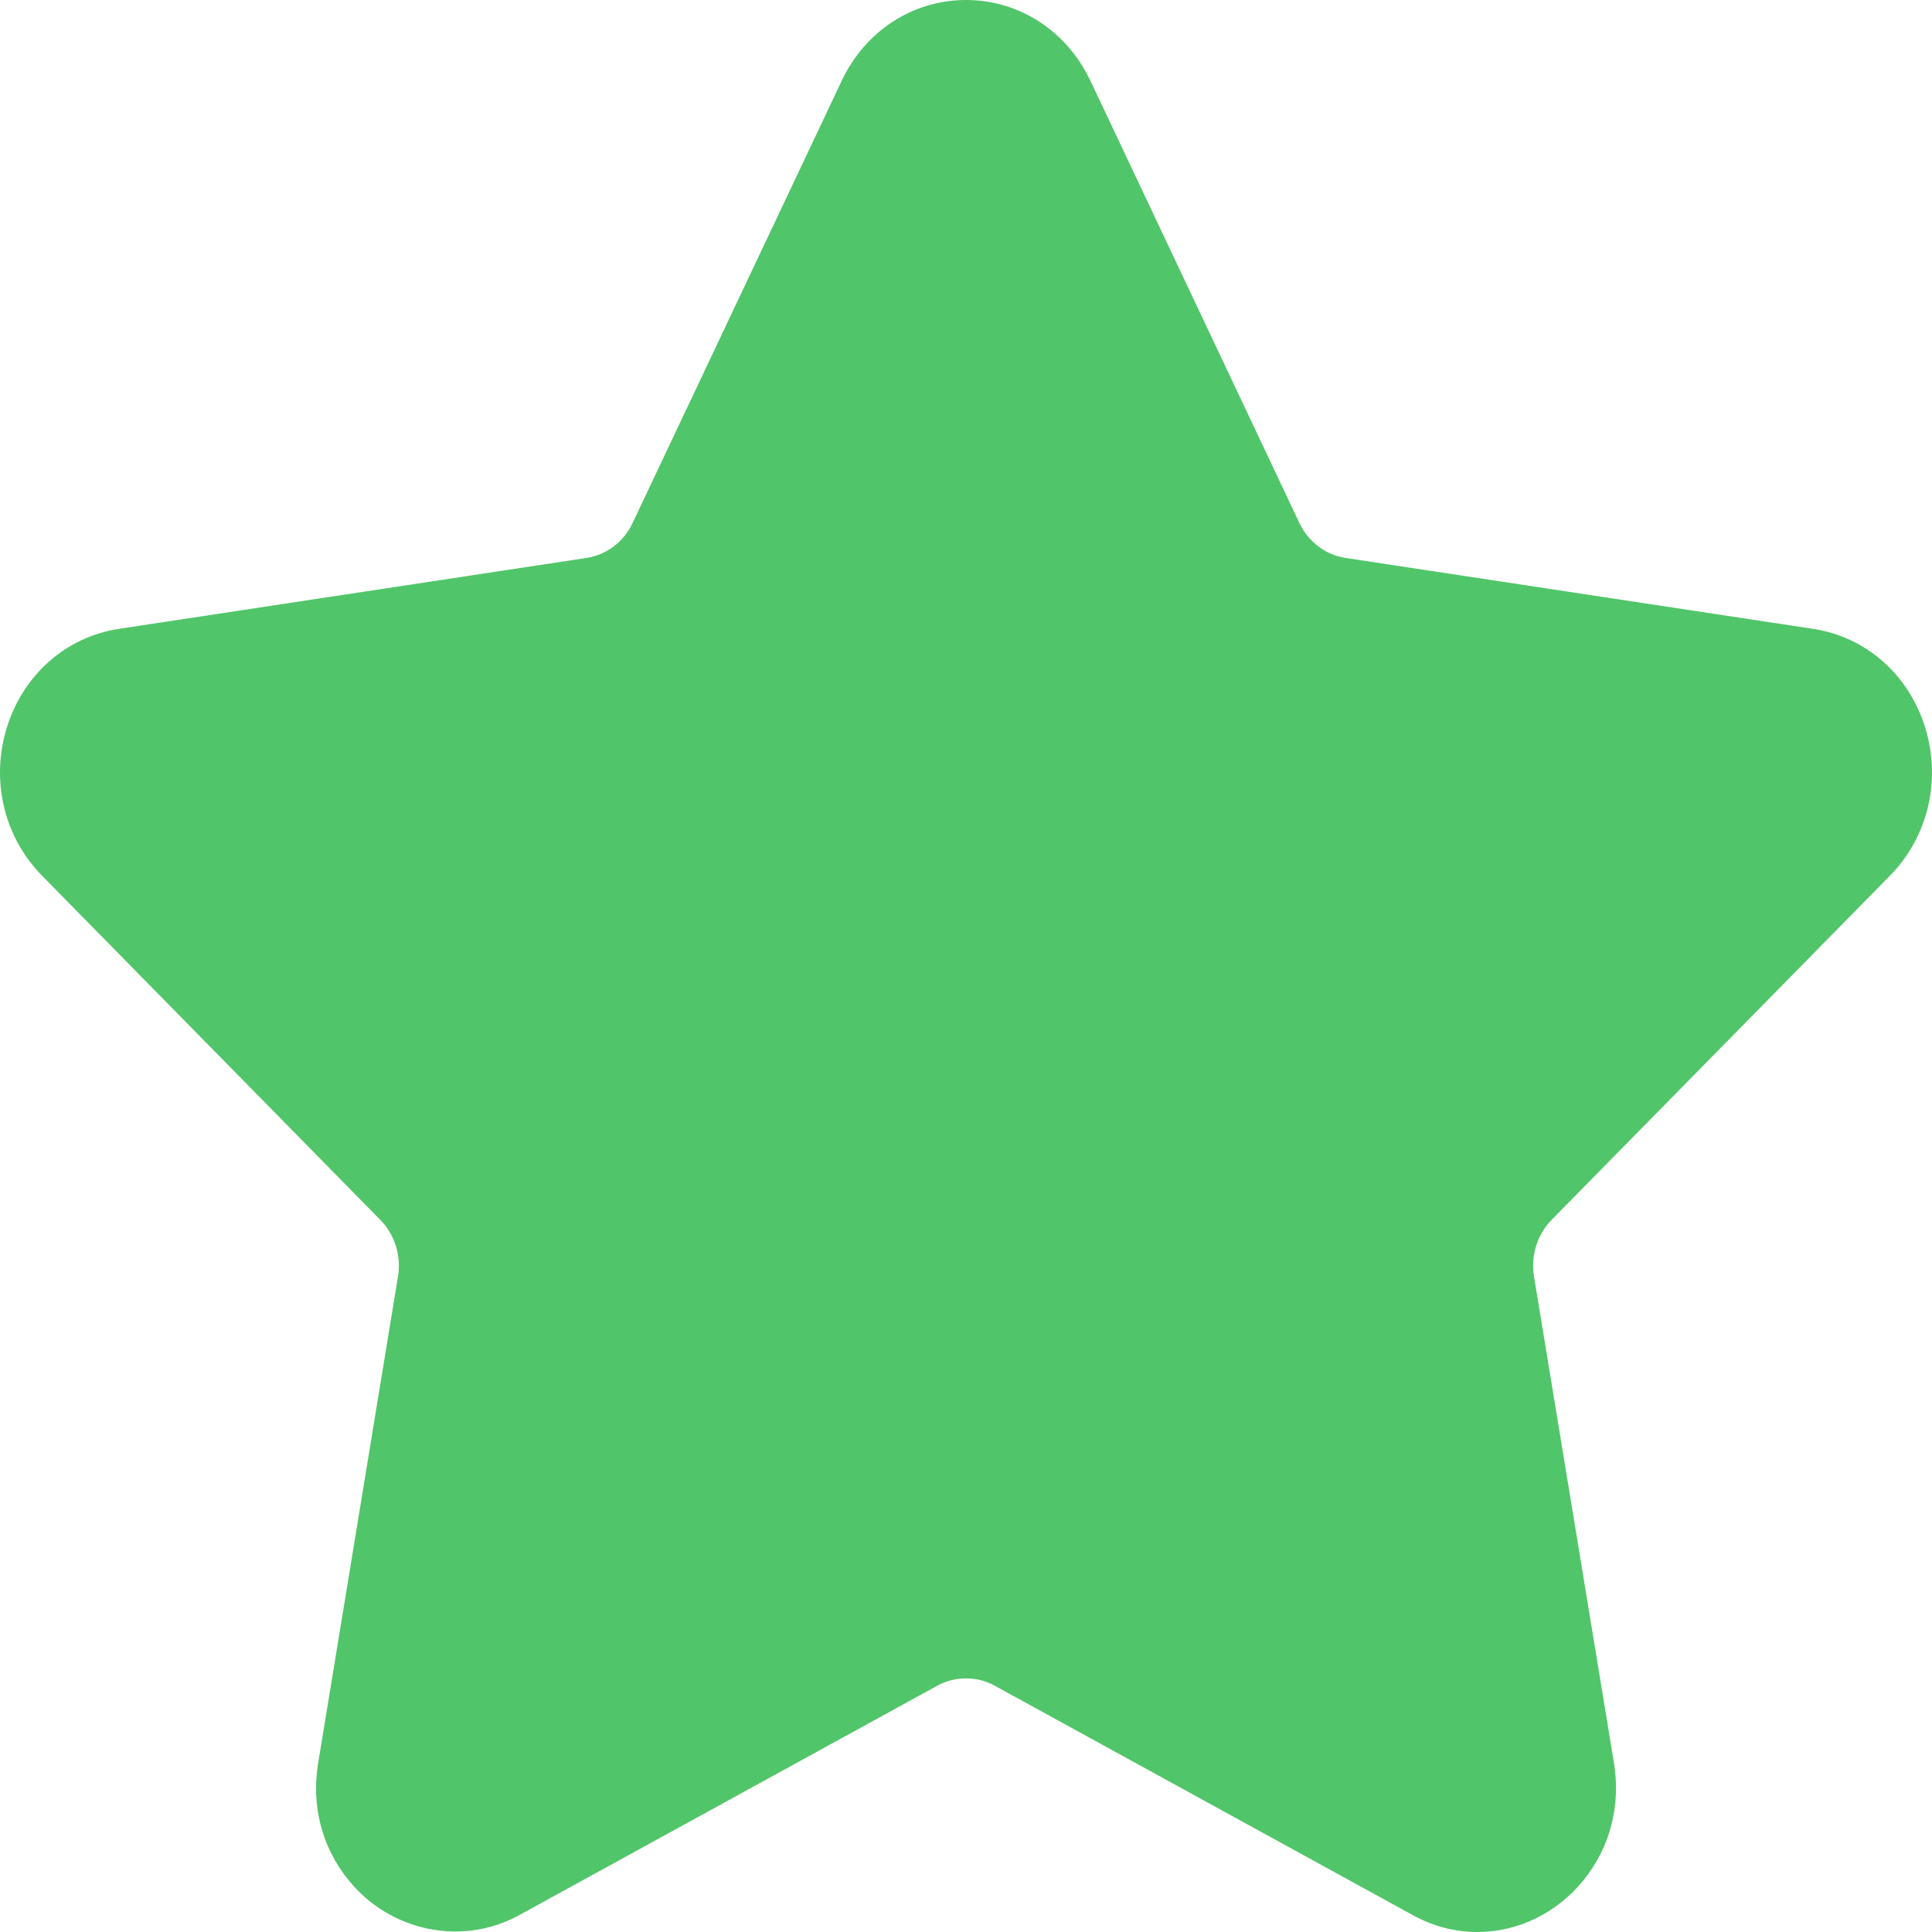
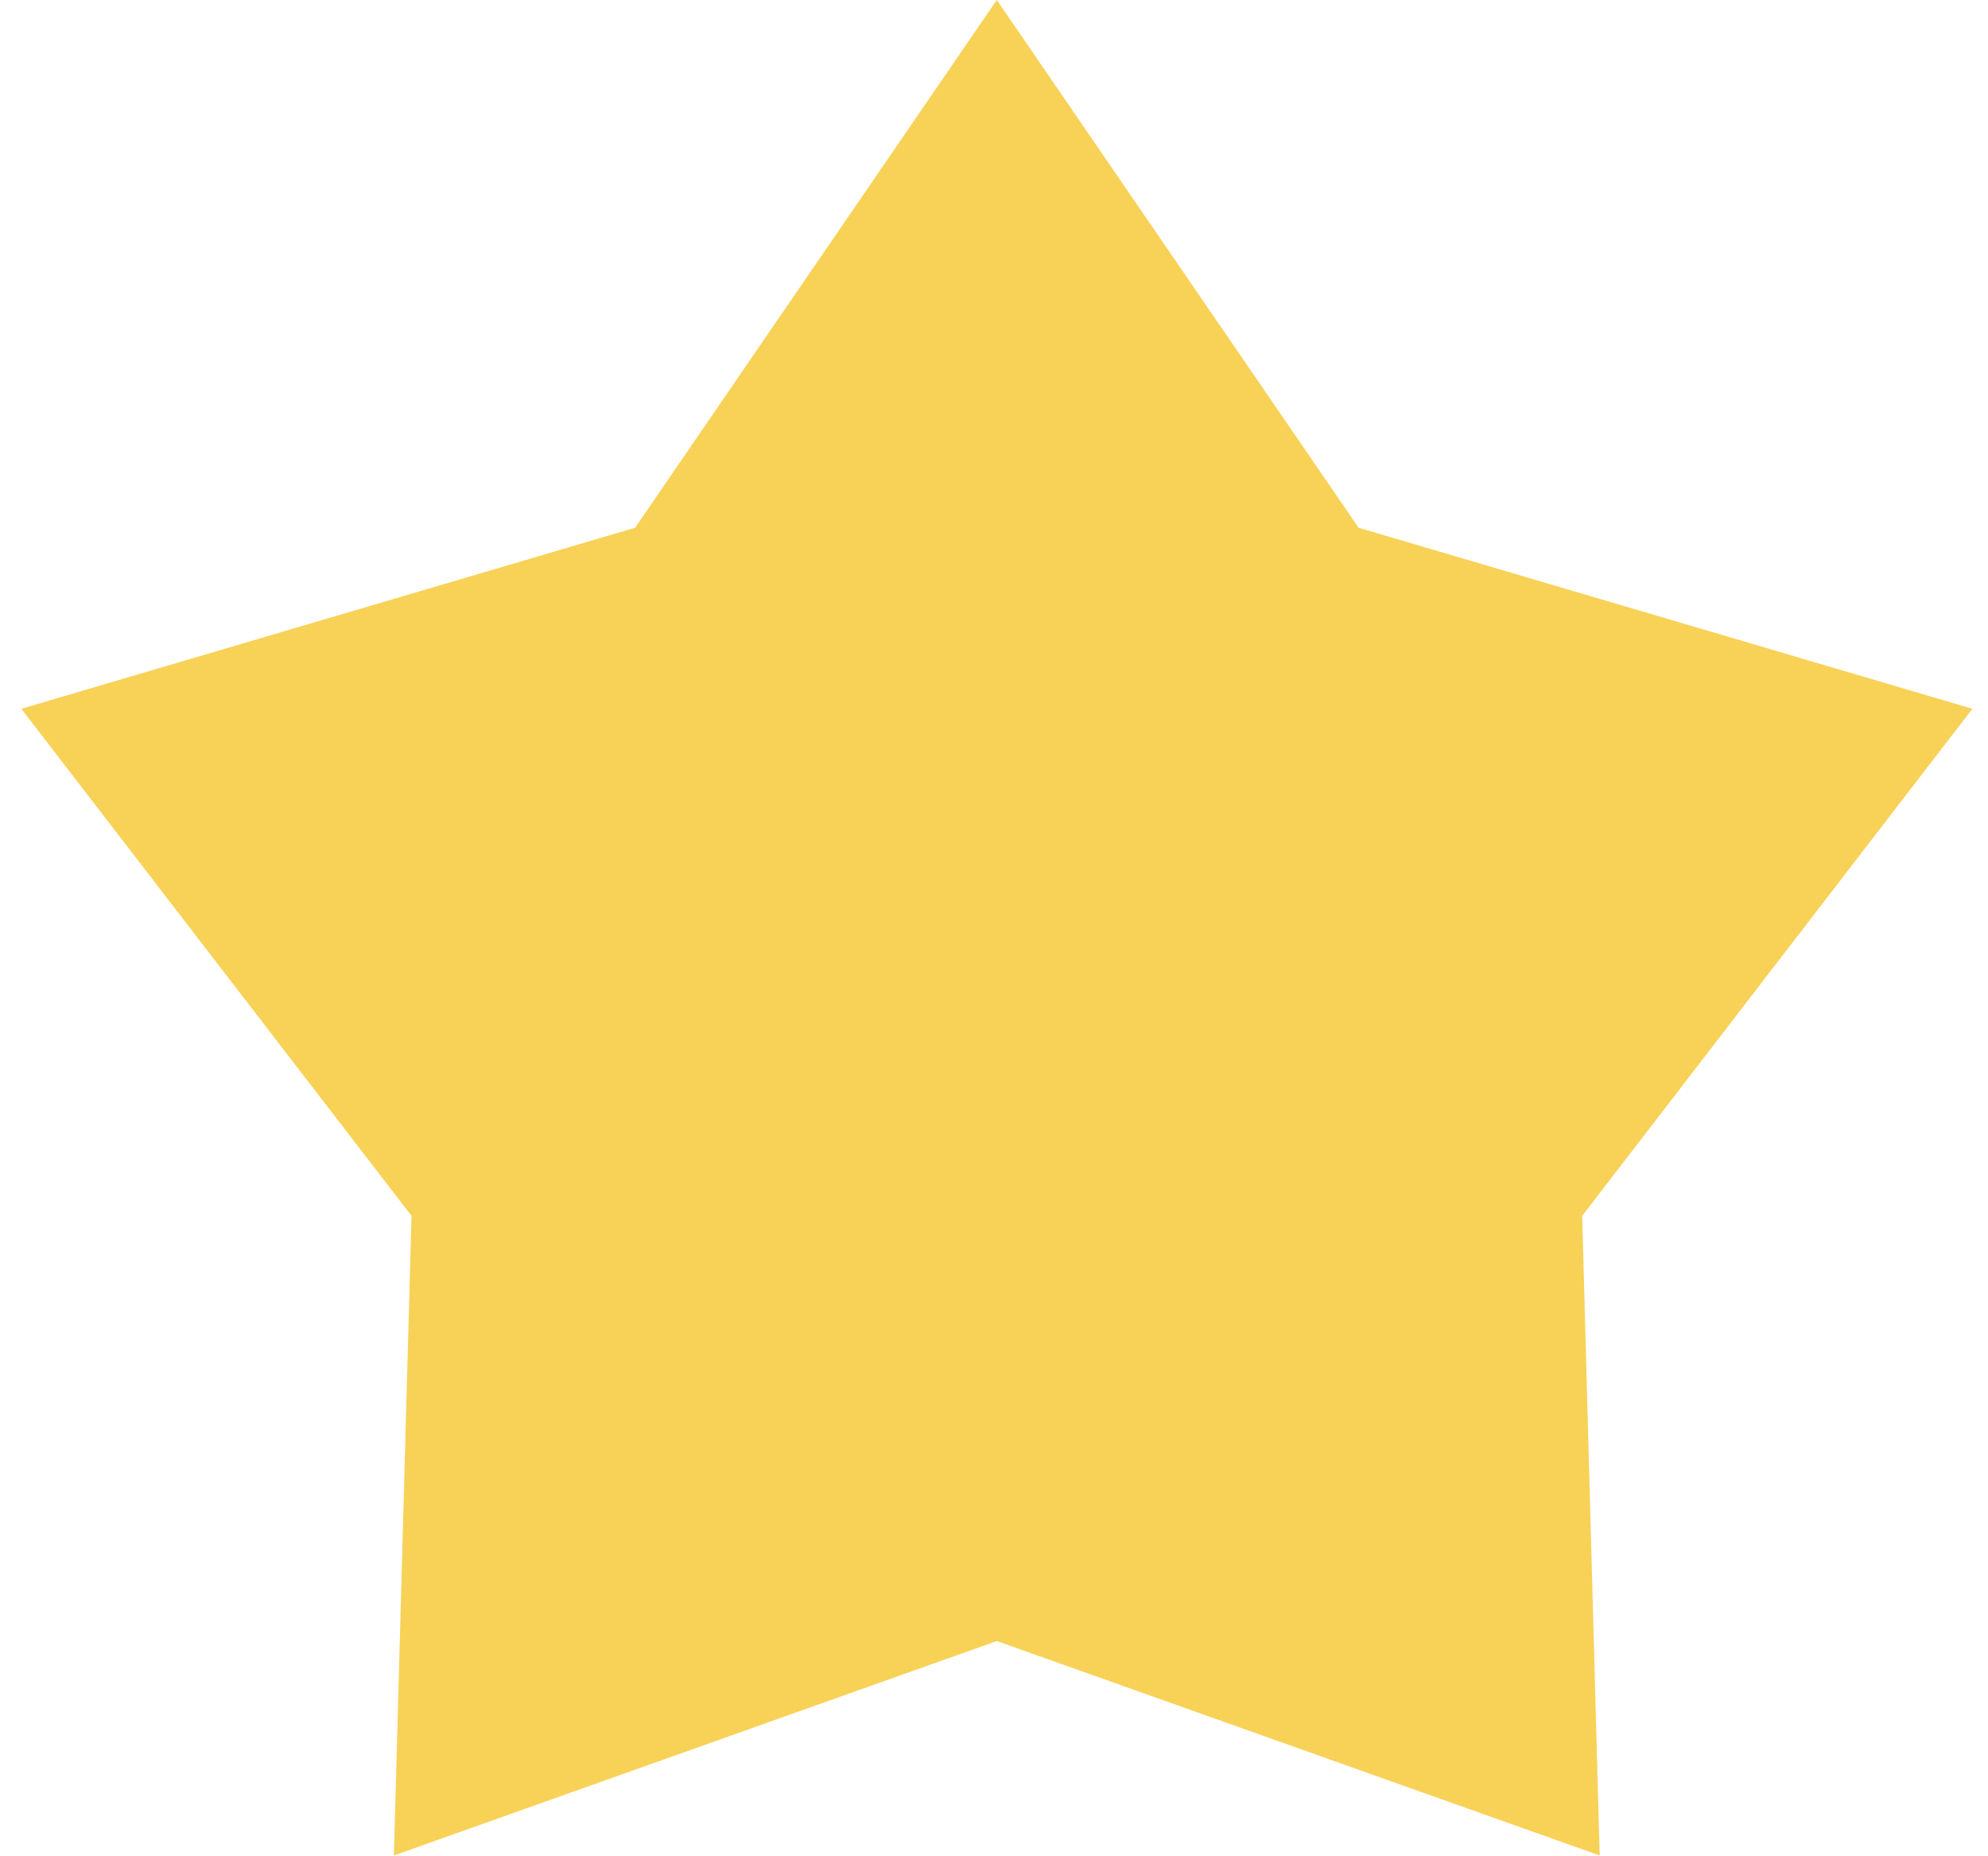
- <svg xmlns="http://www.w3.org/2000/svg" width="14" height="14" viewBox="0 0 14 14" fill="none">
-   <path d="M13.696 6.345C13.972 6.064 14.069 5.653 13.95 5.27C13.831 4.888 13.521 4.615 13.139 4.557L9.75 4.043C9.605 4.021 9.481 3.926 9.416 3.79L7.901 0.584C7.73 0.224 7.385 -6.1199e-05 7 -6.11904e-05C6.616 -6.11819e-05 6.27 0.224 6.1 0.584L4.584 3.79C4.52 3.927 4.395 4.021 4.25 4.043L0.861 4.557C0.48 4.615 0.169 4.888 0.05 5.271C-0.069 5.653 0.028 6.064 0.304 6.345L2.756 8.84C2.861 8.947 2.909 9.1 2.884 9.25L2.306 12.773C2.254 13.084 2.332 13.385 2.525 13.623C2.823 13.994 3.345 14.107 3.762 13.878L6.794 12.214C6.921 12.145 7.08 12.145 7.206 12.214L10.238 13.878C10.386 13.959 10.543 14 10.705 14C11.002 14 11.283 13.862 11.476 13.623C11.668 13.385 11.746 13.083 11.695 12.773L11.116 9.25C11.091 9.1 11.139 8.947 11.243 8.84L13.696 6.345Z" fill="#51C569" />
+ <svg xmlns="http://www.w3.org/2000/svg" width="15" height="14" viewBox="0 0 15 14" fill="none">
+   <path d="M7.521 0L10.251 3.982L14.882 5.348L11.938 9.174L12.07 14L7.521 12.382L2.972 14L3.105 9.174L0.161 5.348L4.792 3.982L7.521 0Z" fill="#F8D157" />
</svg>
